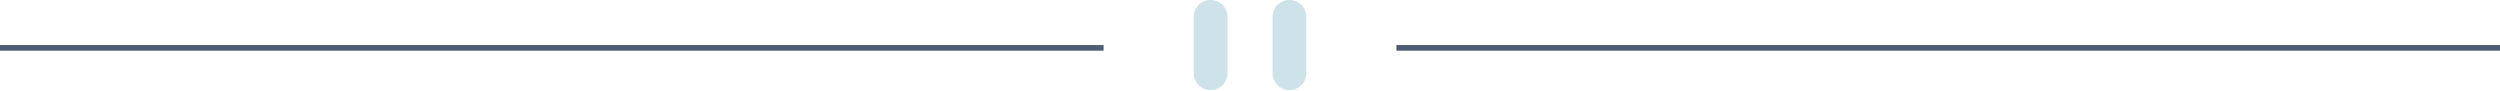
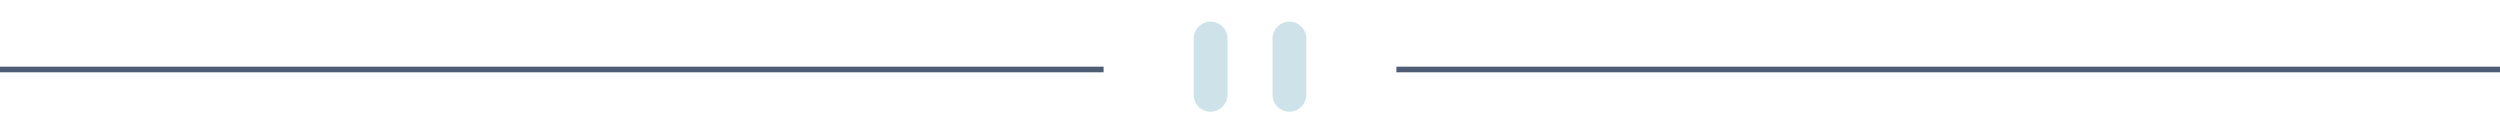
- <svg xmlns="http://www.w3.org/2000/svg" width="444" height="16">
+ <svg xmlns="http://www.w3.org/2000/svg" width="300" height="16" viewBox="0 0 444 16">
  <g fill="none" fill-rule="evenodd">
    <path fill="#4F5D74" d="M0 8h196v1H0zM248 8h196v1H248z" />
    <g transform="translate(212)" fill="#CEE3E9">
      <rect width="6" height="16" rx="3" />
      <rect x="14" width="6" height="16" rx="3" />
    </g>
  </g>
</svg>
